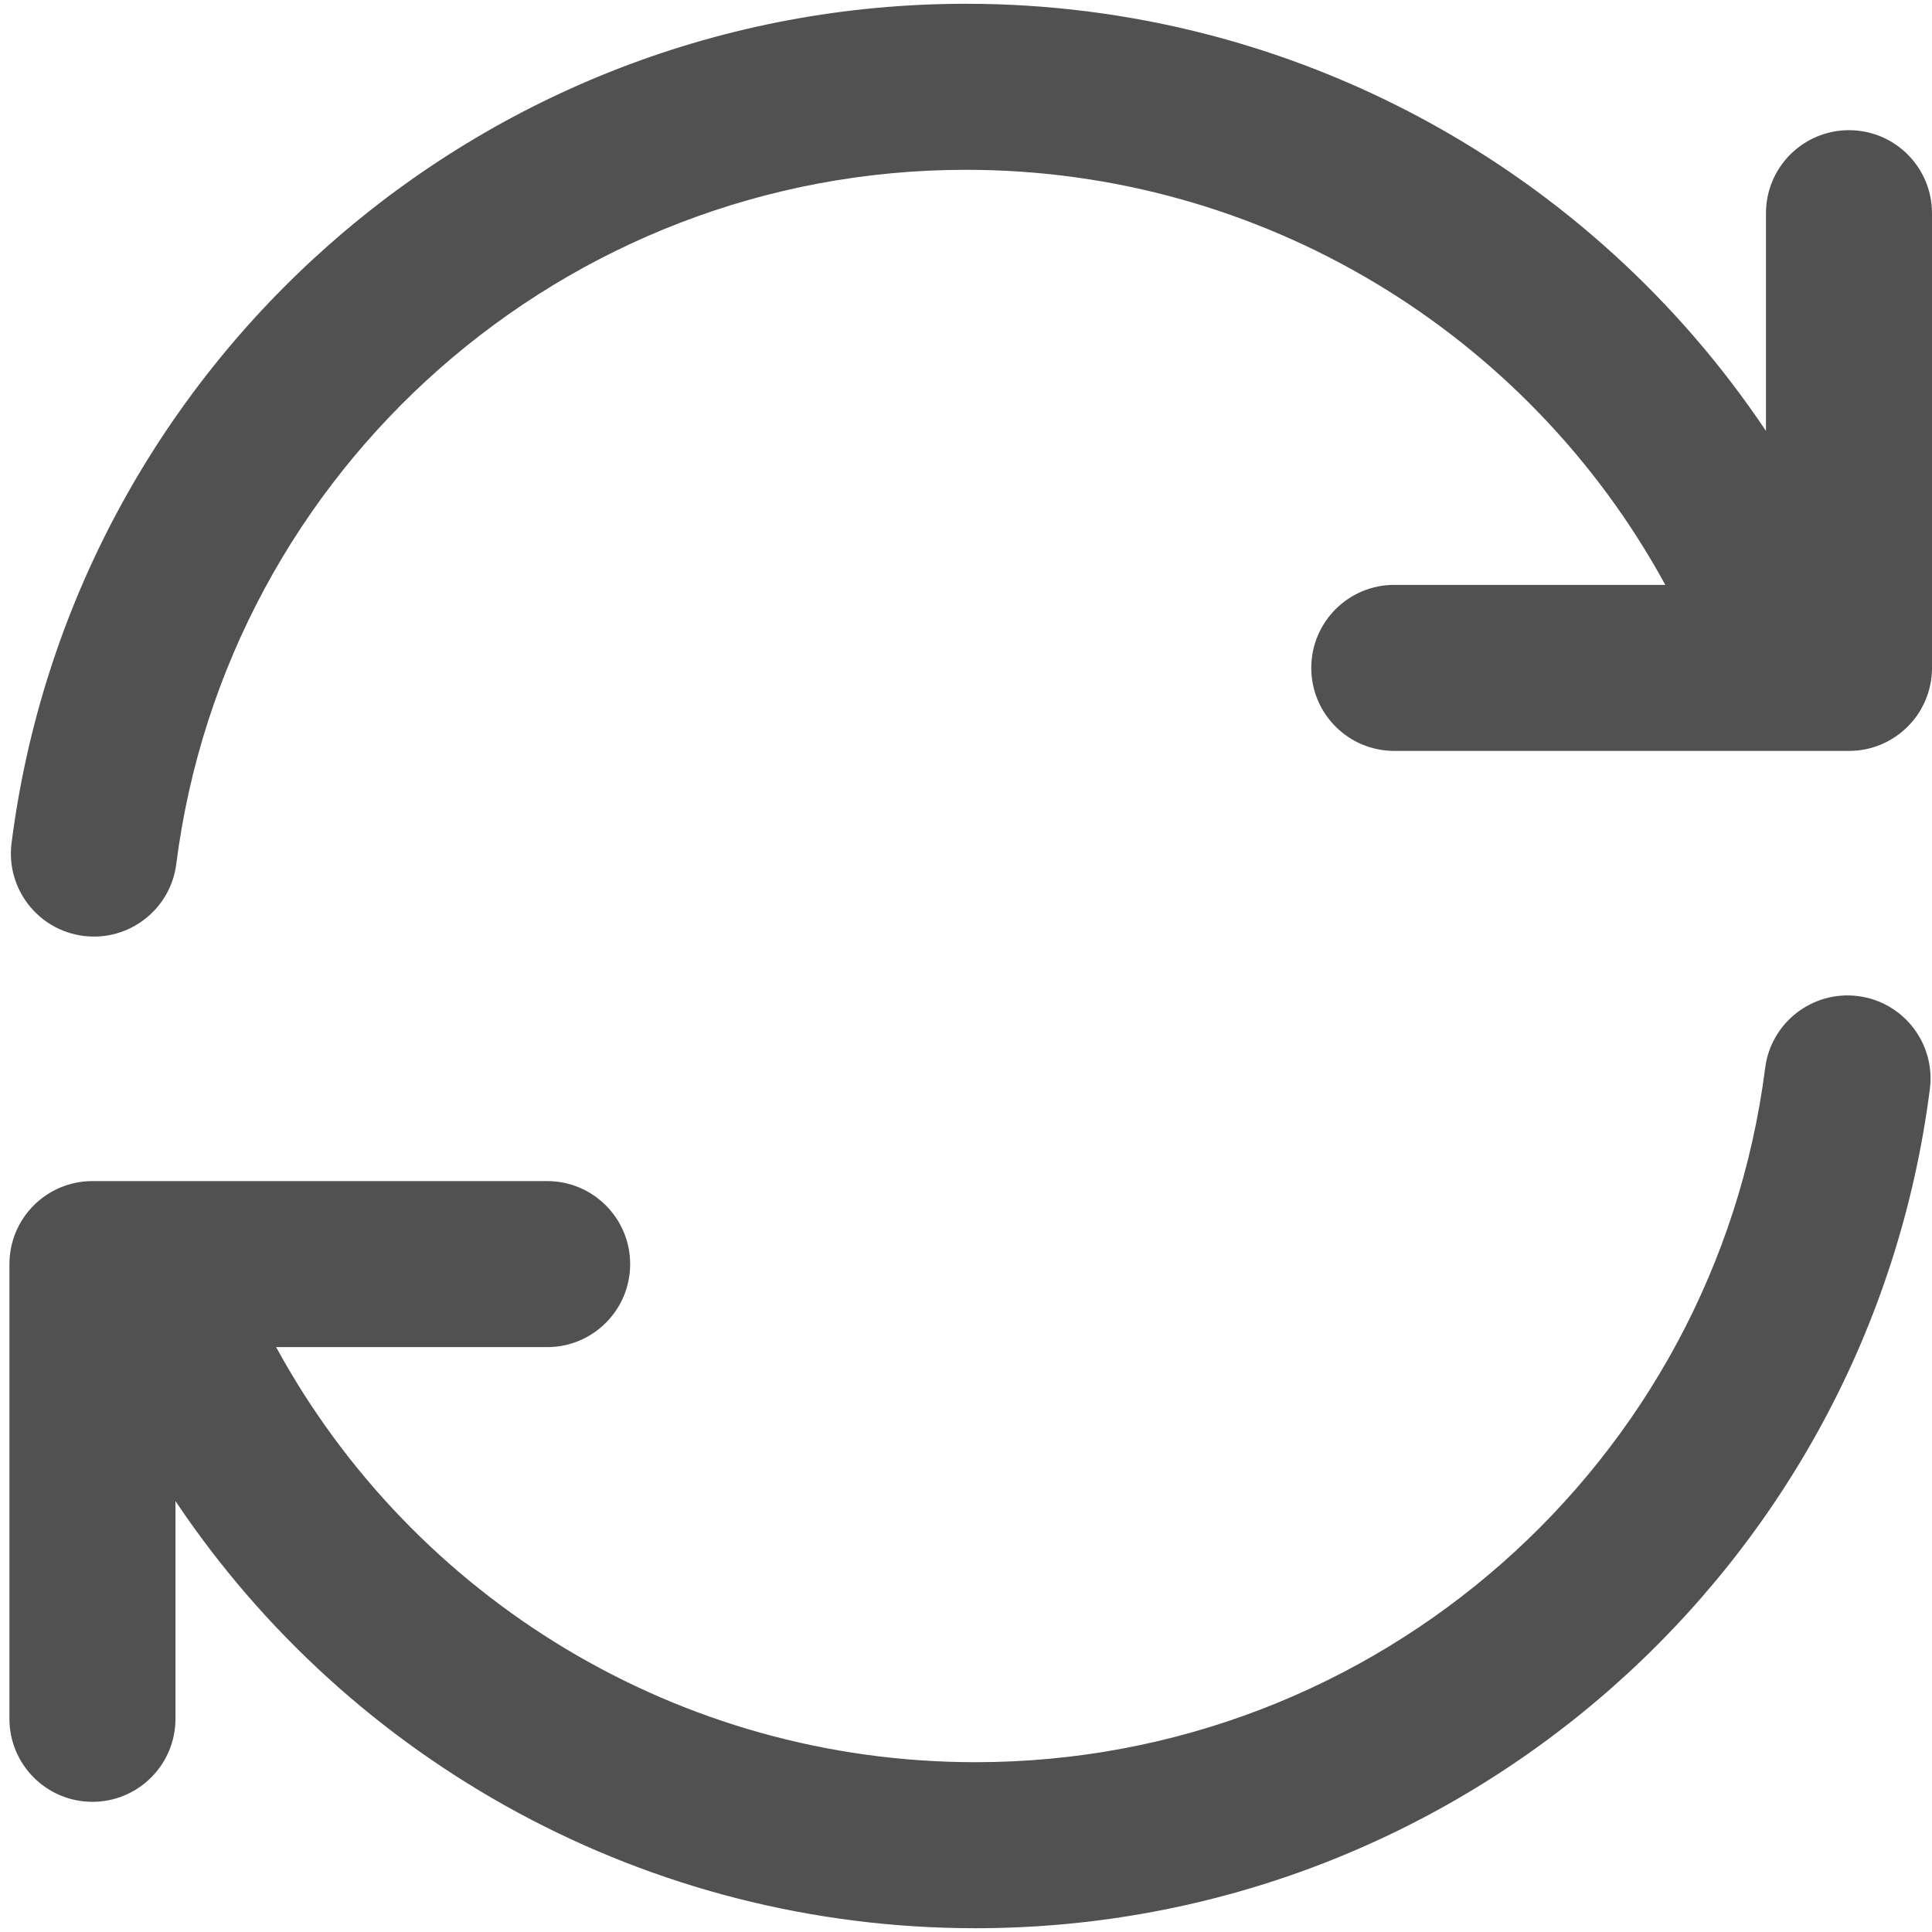
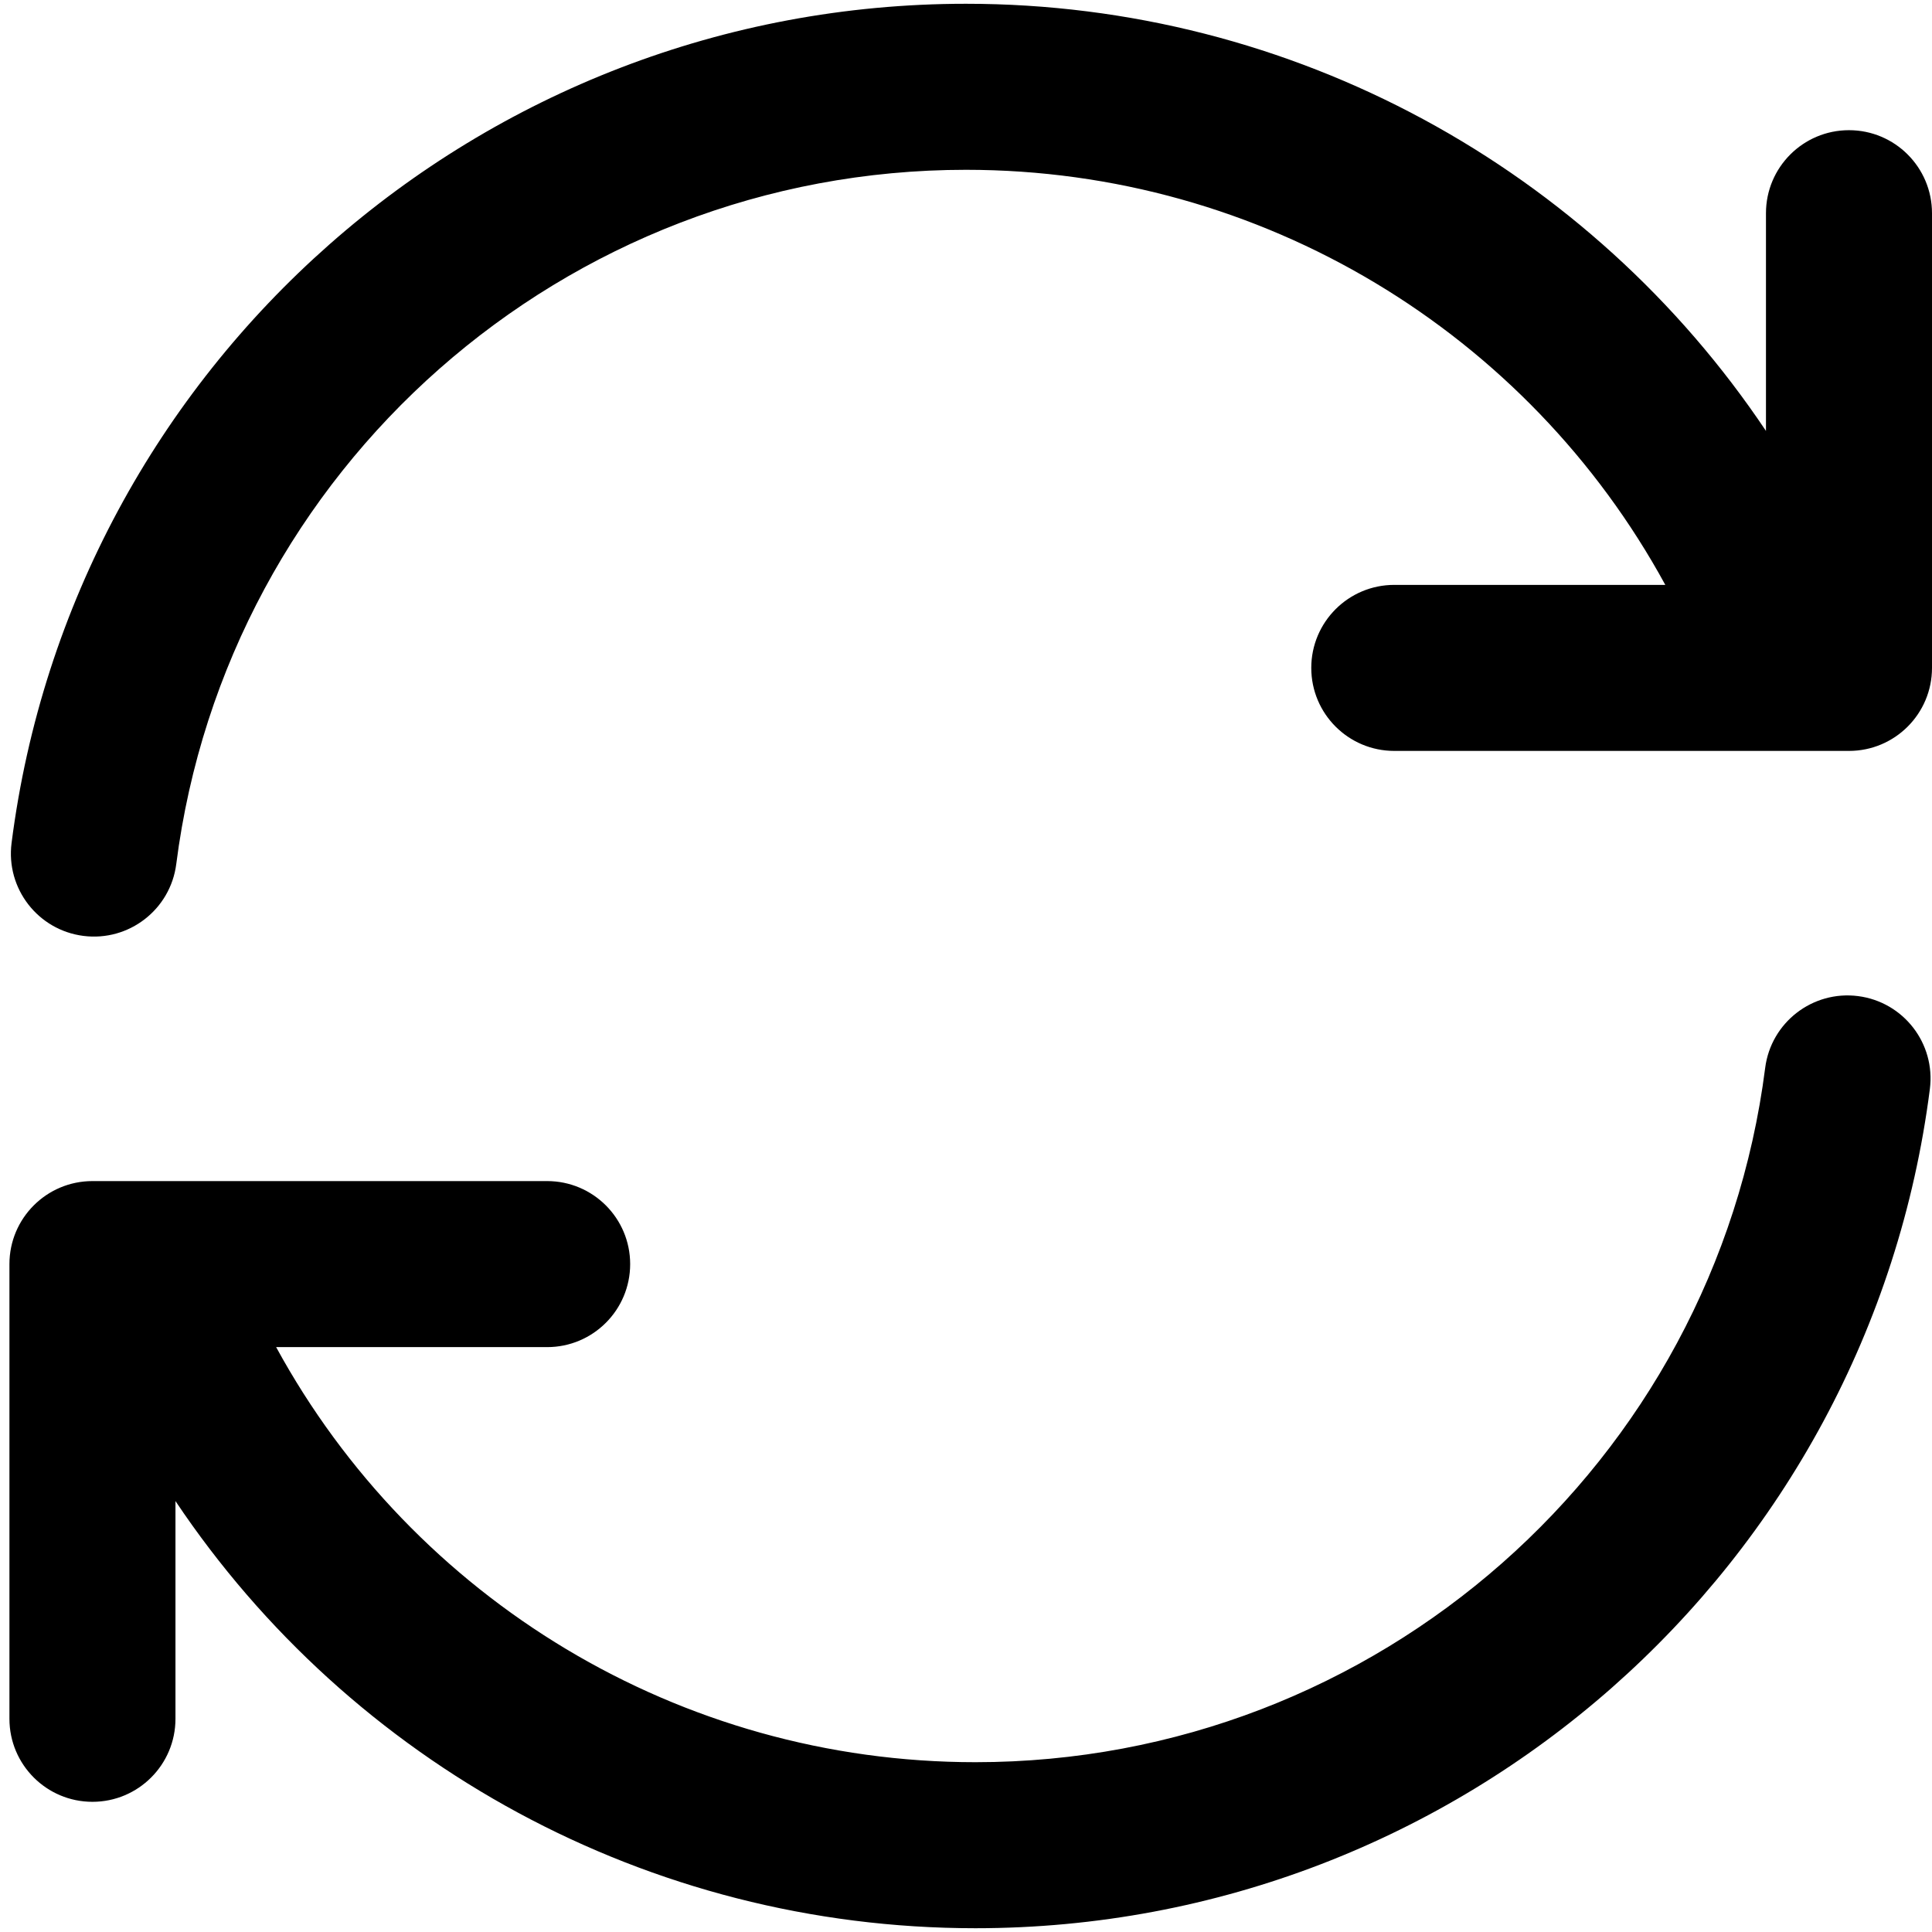
<svg xmlns="http://www.w3.org/2000/svg" t="1700034690800" class="icon" viewBox="0 0 1024 1024" version="1.1" p-id="39774" width="200" height="200">
-   <path d="M146.358 714C219.143 847.474 360.001 934 517 934c212.963 0 391.858-158.66 418.579-367.974 3.077-24.104 25.112-41.15 49.217-38.074 24.105 3.078 41.152 25.113 38.074 49.218C990.558 830.286 774.393 1022 517 1022c-173.766 0-331.173-87.715-424-226.4V911c0 24.3-19.7 44-44 44S5 935.3 5 911V670c0-24.3 19.7-44 44-44h241c24.3 0 44 19.7 44 44s-19.7 44-44 44H146.358z m736.284-404C809.857 176.526 668.999 90 512 90 299.037 90 120.142 248.66 93.421 457.974c-3.077 24.104-25.112 41.15-49.217 38.074C20.099 492.97 3.052 470.935 6.13 446.83 38.442 193.714 254.607 2 512 2c173.766 0 331.173 87.715 424 226.4V113c0-24.3 19.7-44 44-44s44 19.7 44 44v241c0 24.3-19.7 44-44 44H739c-24.3 0-44-19.7-44-44s19.7-44 44-44h143.642z" fill="#515151" p-id="39775" />
+   <path d="M146.358 714C219.143 847.474 360.001 934 517 934c212.963 0 391.858-158.66 418.579-367.974 3.077-24.104 25.112-41.15 49.217-38.074 24.105 3.078 41.152 25.113 38.074 49.218C990.558 830.286 774.393 1022 517 1022c-173.766 0-331.173-87.715-424-226.4V911c0 24.3-19.7 44-44 44S5 935.3 5 911V670c0-24.3 19.7-44 44-44h241c24.3 0 44 19.7 44 44s-19.7 44-44 44H146.358z m736.284-404C809.857 176.526 668.999 90 512 90 299.037 90 120.142 248.66 93.421 457.974c-3.077 24.104-25.112 41.15-49.217 38.074C20.099 492.97 3.052 470.935 6.13 446.83 38.442 193.714 254.607 2 512 2c173.766 0 331.173 87.715 424 226.4V113c0-24.3 19.7-44 44-44s44 19.7 44 44v241c0 24.3-19.7 44-44 44H739c-24.3 0-44-19.7-44-44s19.7-44 44-44h143.642z" fill="currentColor" p-id="39775" />
</svg>
